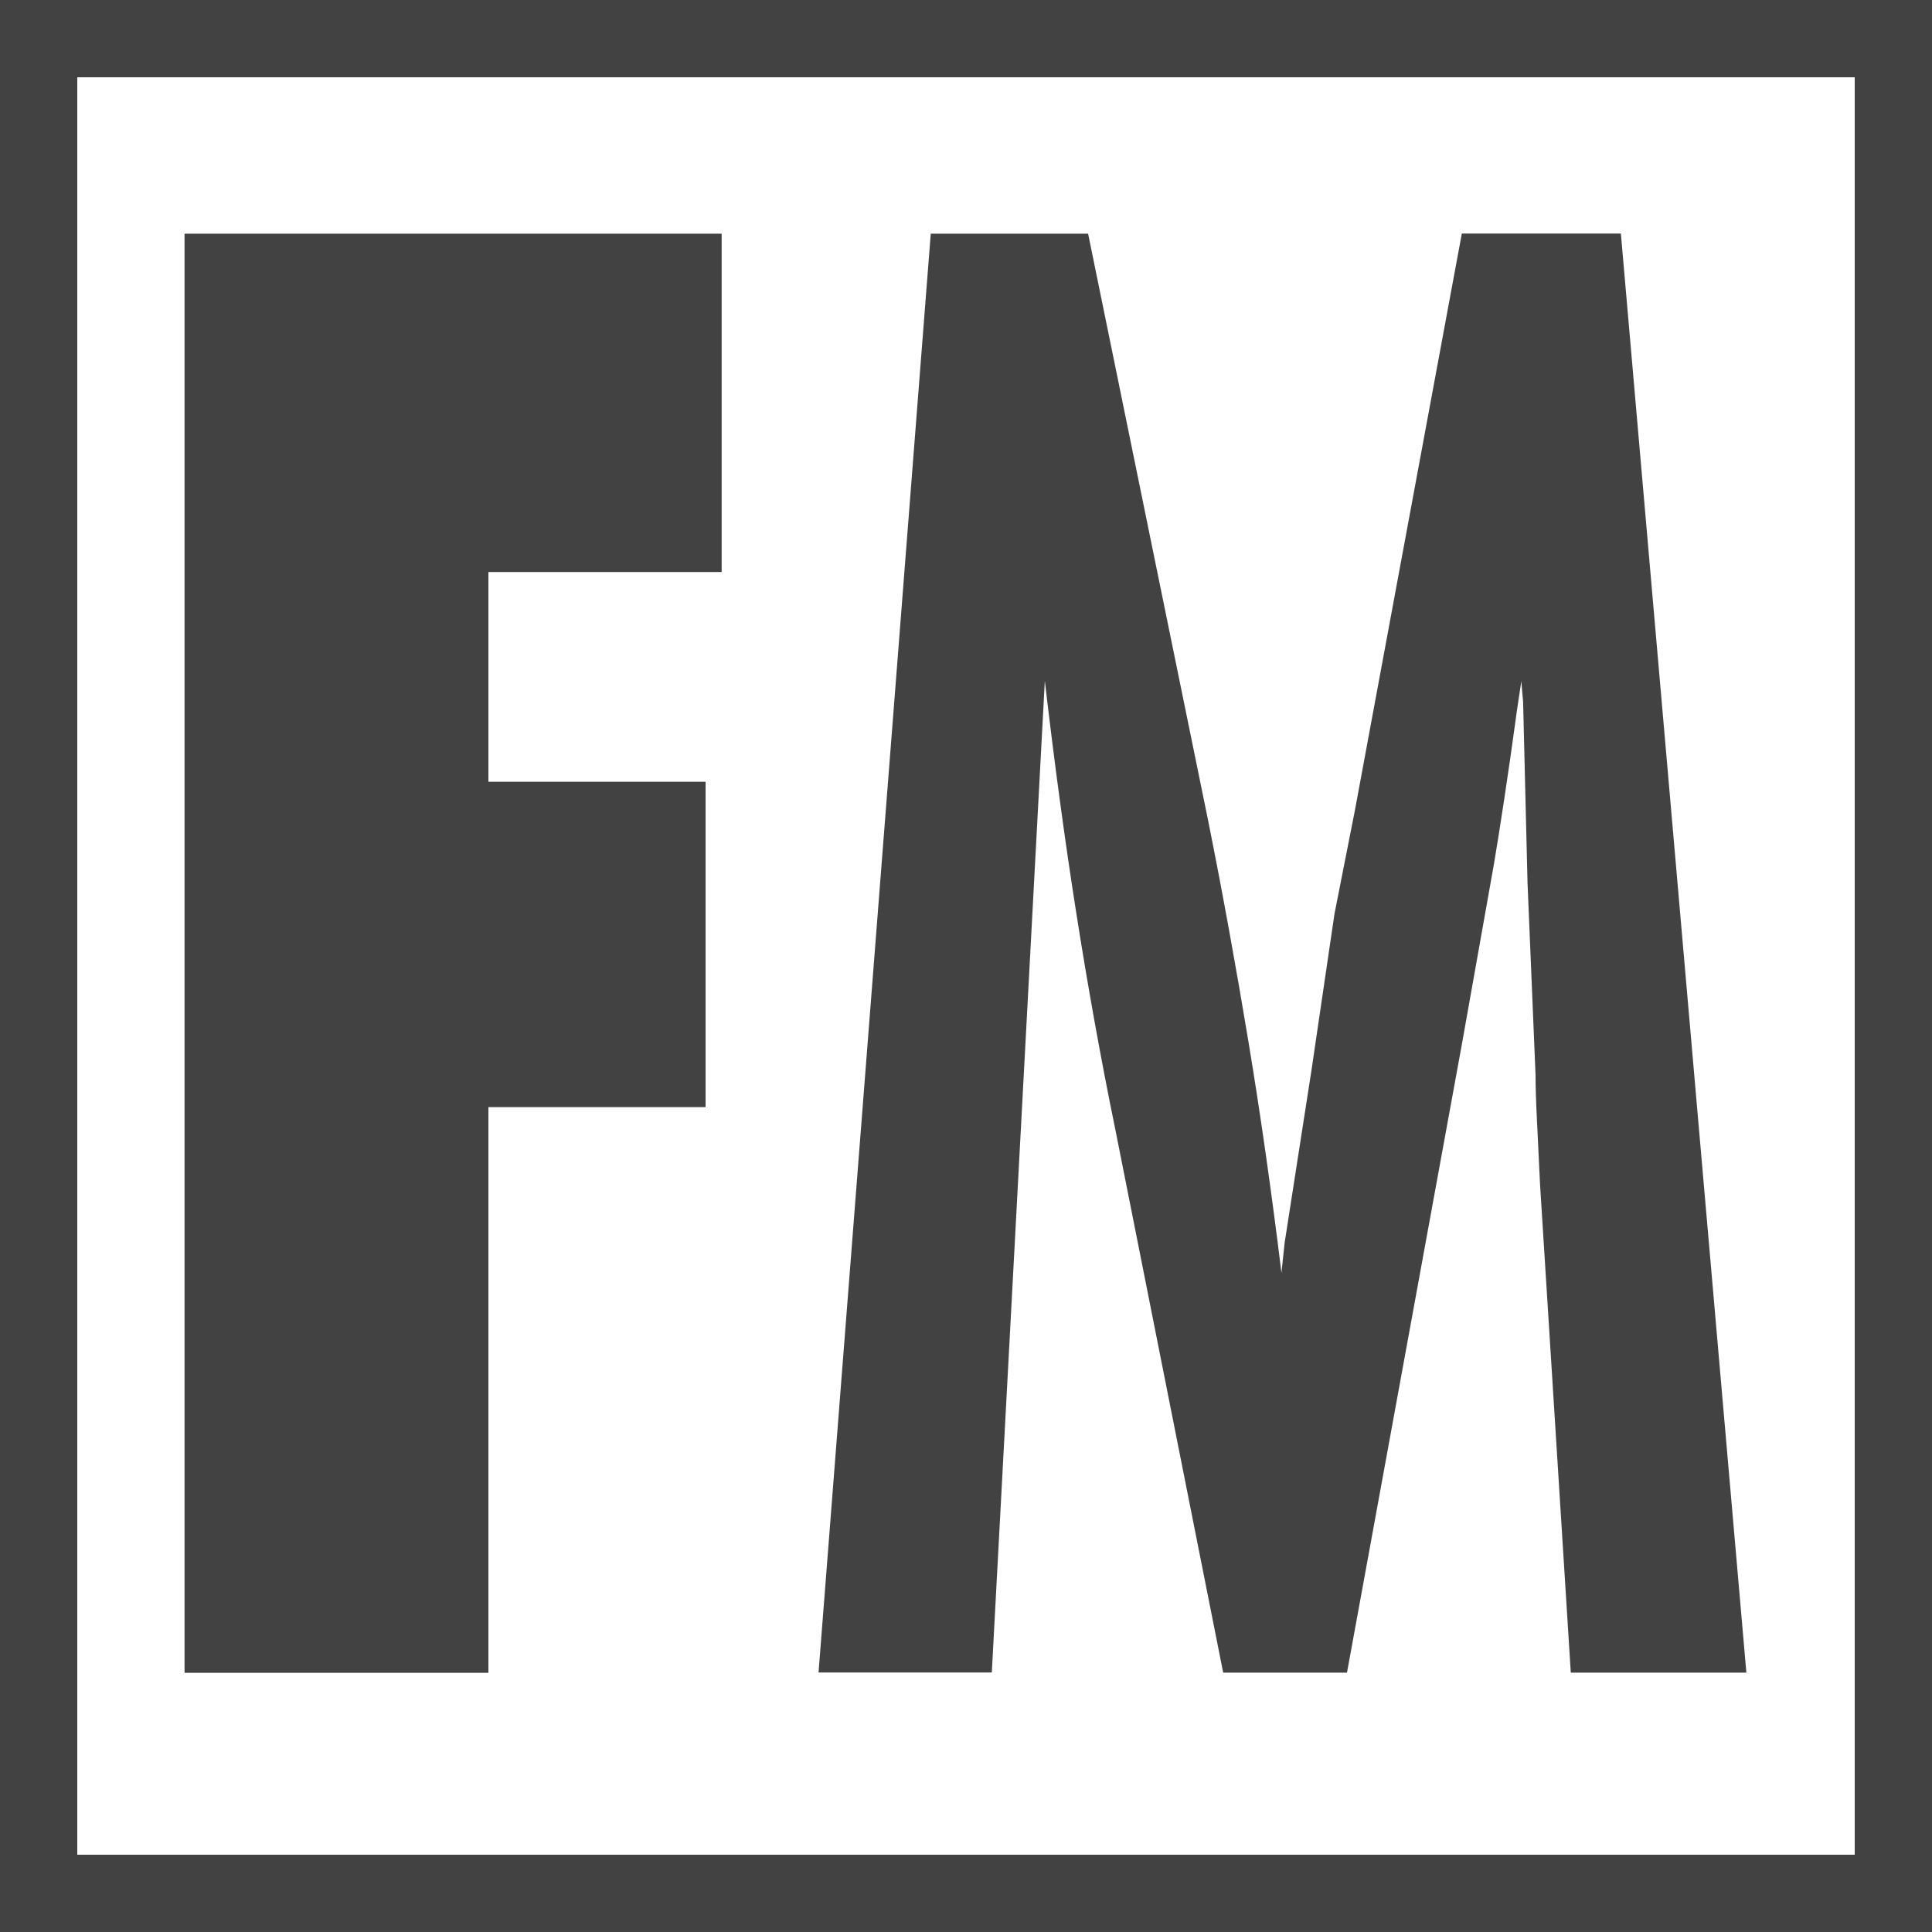
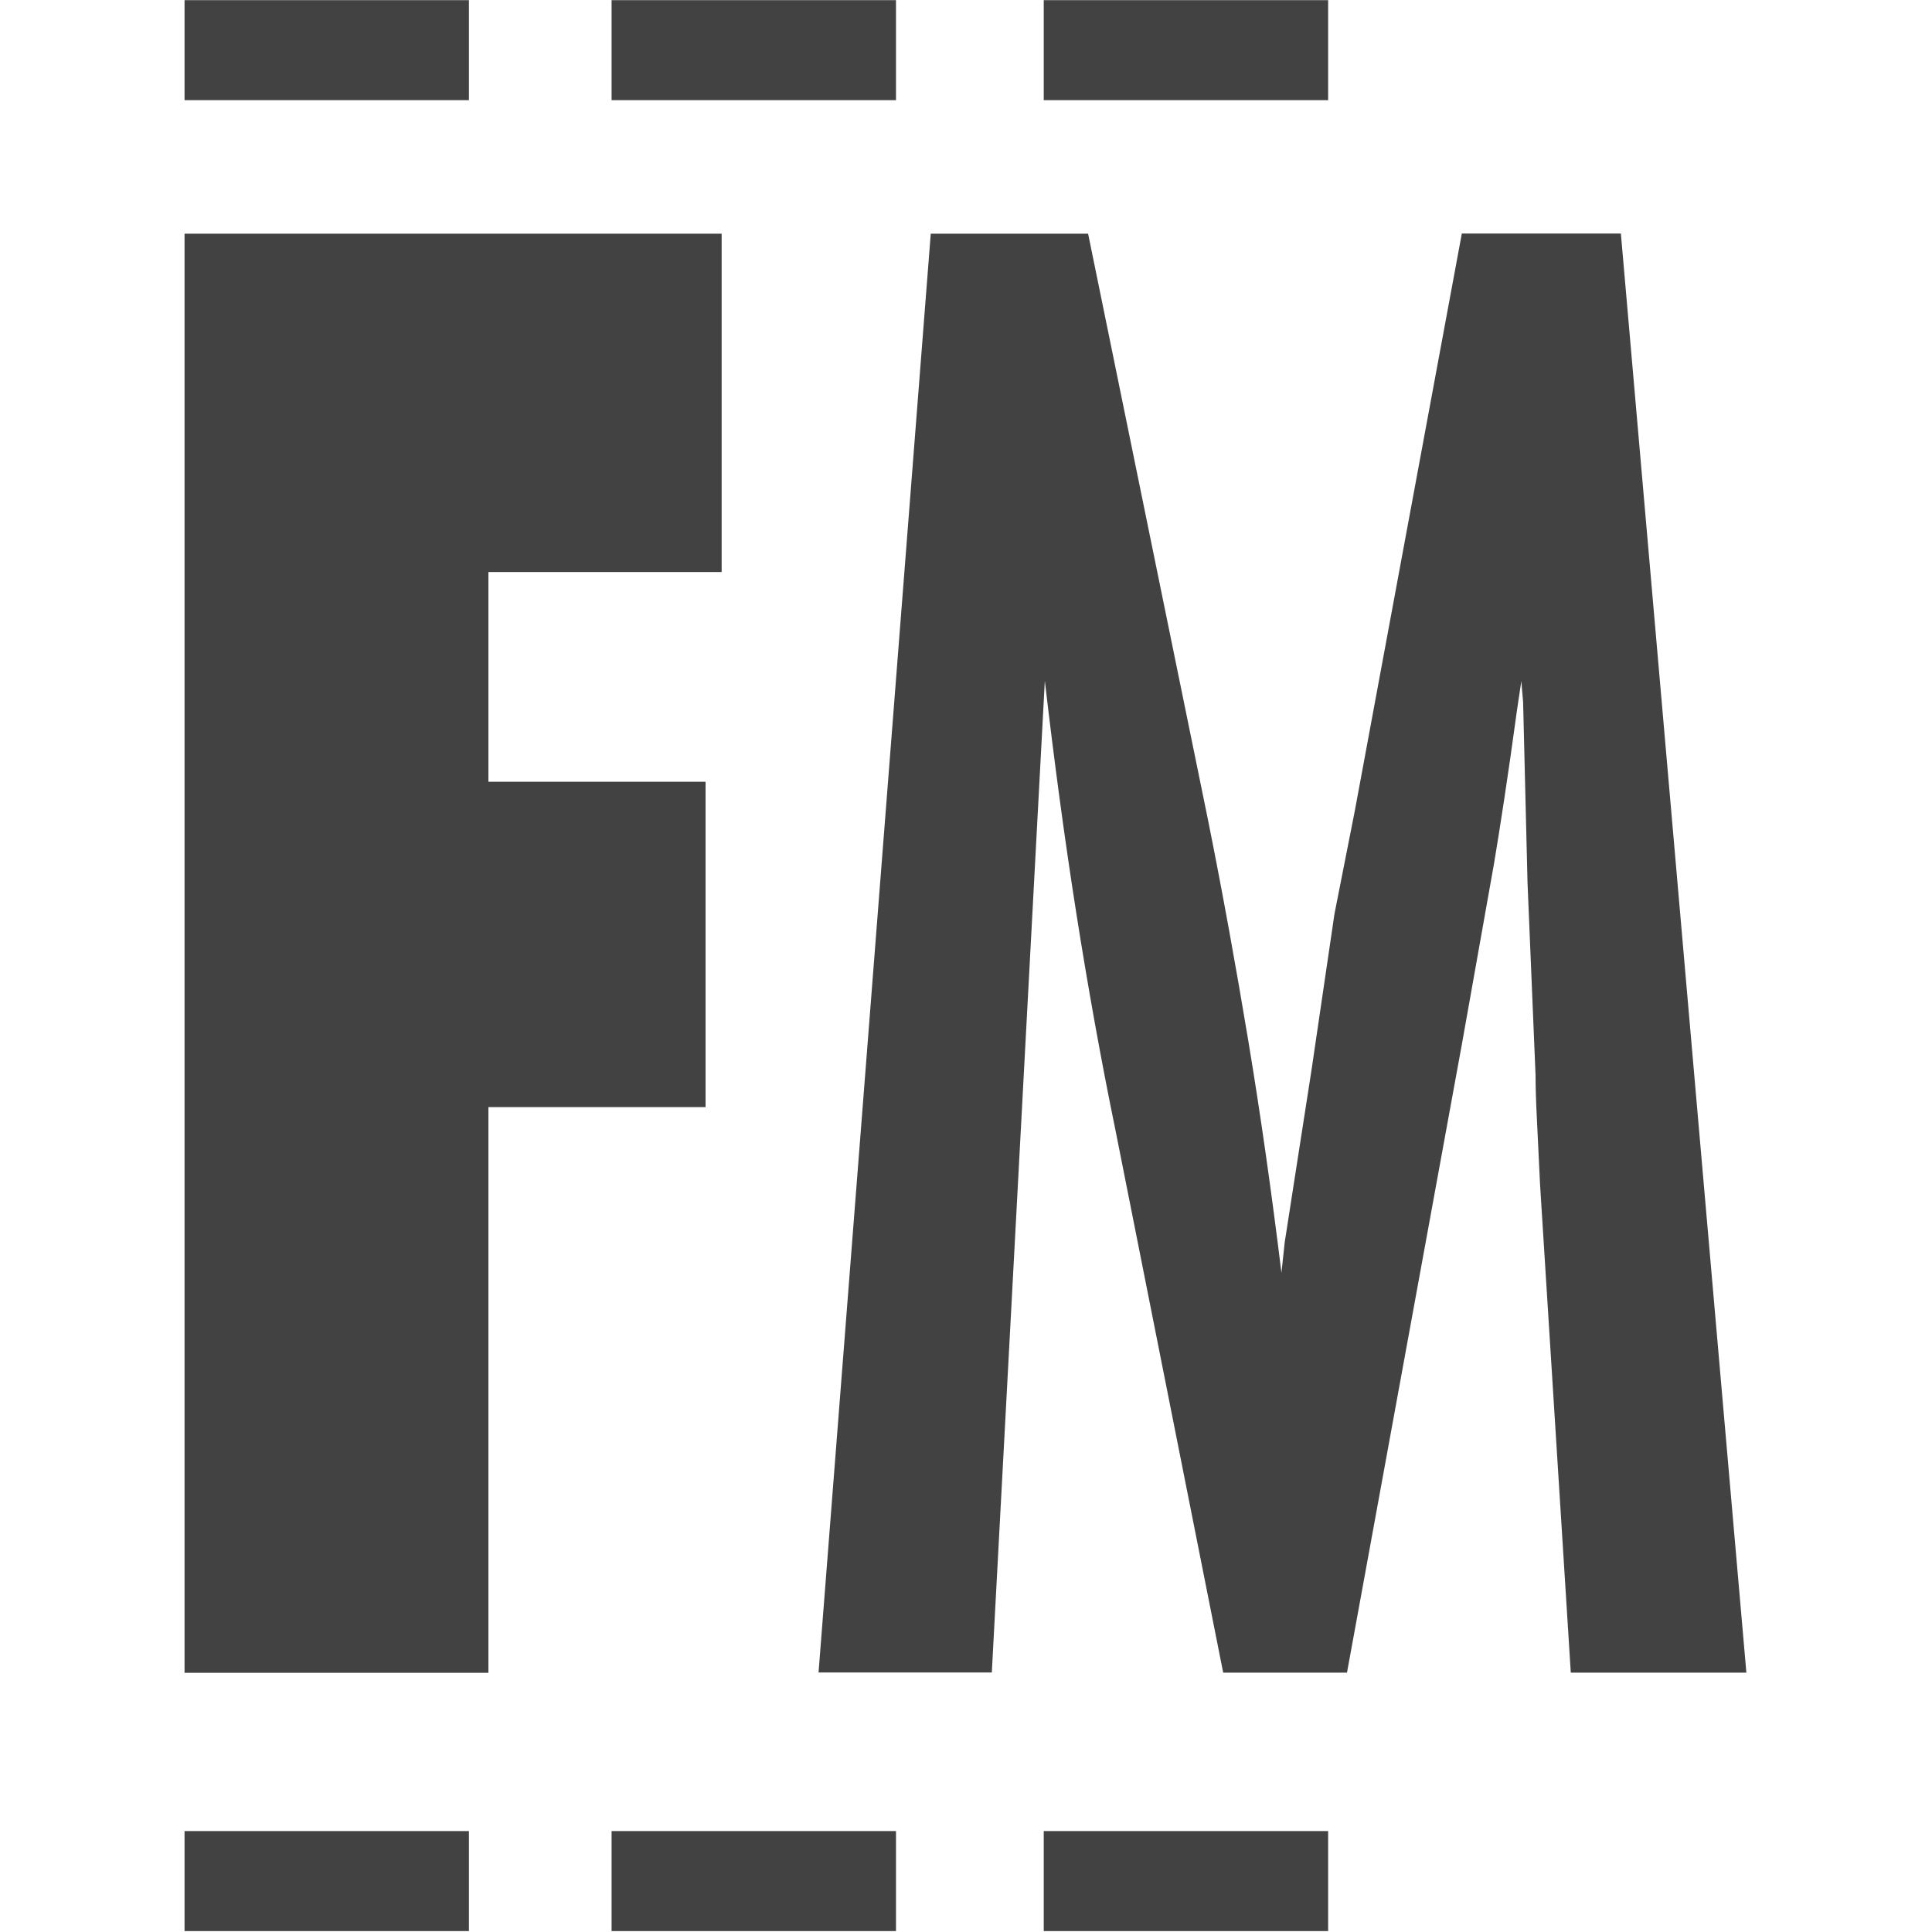
<svg xmlns="http://www.w3.org/2000/svg" version="1.1" id="Layer_1" x="0px" y="0px" viewBox="0 0 1250 1250" style="enable-background:new 0 0 1250 1250;" xml:space="preserve">
-   <rect x="25" y="25" fill="none" stroke="#424242" stroke-width="50" stroke-miterlimit="10" width="1200" height="1200" />
  <path fill="#424242" d="M316,1082.3H119.4V151.2h347.5v218.9H316v135.7h140.5v210.5H316V1082.3z" />
-   <path fill="#424242" d="M602.2,151.2H704l77.7,379.9c9.5,47.4,18.1,95,26,142.6c7.9,47.6,15,97.6,21.4,149.8c0.7-6.8,1.3-12.1,1.7-16  c0.2-2.7,0.6-5.5,1.1-8.2l16.6-106.7l14.9-101.3l13.2-66.9l69.2-373.3h102.9l81.2,931.1h-113.6l-19.9-316c-0.8-16.1-1.4-29.9-2-41.6  c-0.6-11.7-0.9-21.3-0.9-29L988.3,571l-2.8-114.6c0-0.8,0-2.5-0.3-5.1s-0.5-6.1-0.9-10.6l-2.8,18.7c-3,22.1-5.8,41.4-8.3,57.9  c-2.5,16.5-4.7,30.3-6.6,41.6l-15.1,84.9l-5.7,32l-74.3,406.4h-80.1l-69.7-351c-9.5-46.2-17.9-93.1-25.4-140.8  c-7.5-47.7-14.2-97.6-20.3-149.9l-34.3,641.6H529.6L602.2,151.2z" />
+   <path fill="#424242" d="M602.2,151.2H704l77.7,379.9c9.5,47.4,18.1,95,26,142.6s15,97.6,21.4,149.8c0.7-6.8,1.3-12.1,1.7-16  c0.2-2.7,0.6-5.5,1.1-8.2l16.6-106.7l14.9-101.3l13.2-66.9l69.2-373.3h102.9l81.2,931.1h-113.6l-19.9-316c-0.8-16.1-1.4-29.9-2-41.6  c-0.6-11.7-0.9-21.3-0.9-29L988.3,571l-2.8-114.6c0-0.8,0-2.5-0.3-5.1s-0.5-6.1-0.9-10.6l-2.8,18.7c-3,22.1-5.8,41.4-8.3,57.9  s-4.7,30.3-6.6,41.6l-15.1,84.9l-5.7,32l-74.3,406.4h-80.1l-69.7-351c-9.5-46.2-17.9-93.1-25.4-140.8s-14.2-97.6-20.3-149.9  l-34.3,641.6H529.6L602.2,151.2z" />
+   <rect x="119.4" y="0.1" fill="#424242" width="184" height="64.7" />
+   <rect x="395.7" y="0.1" fill="#424242" width="184" height="64.7" />
+   <rect x="675.3" y="0.1" fill="#424242" width="184" height="64.7" />
+   <rect x="119.4" y="1184.7" fill="#424242" width="184" height="64.7" />
+   <rect x="395.7" y="1184.7" fill="#424242" width="184" height="64.7" />
+   <rect x="675.3" y="1184.7" fill="#424242" width="184" height="64.7" />
</svg>
